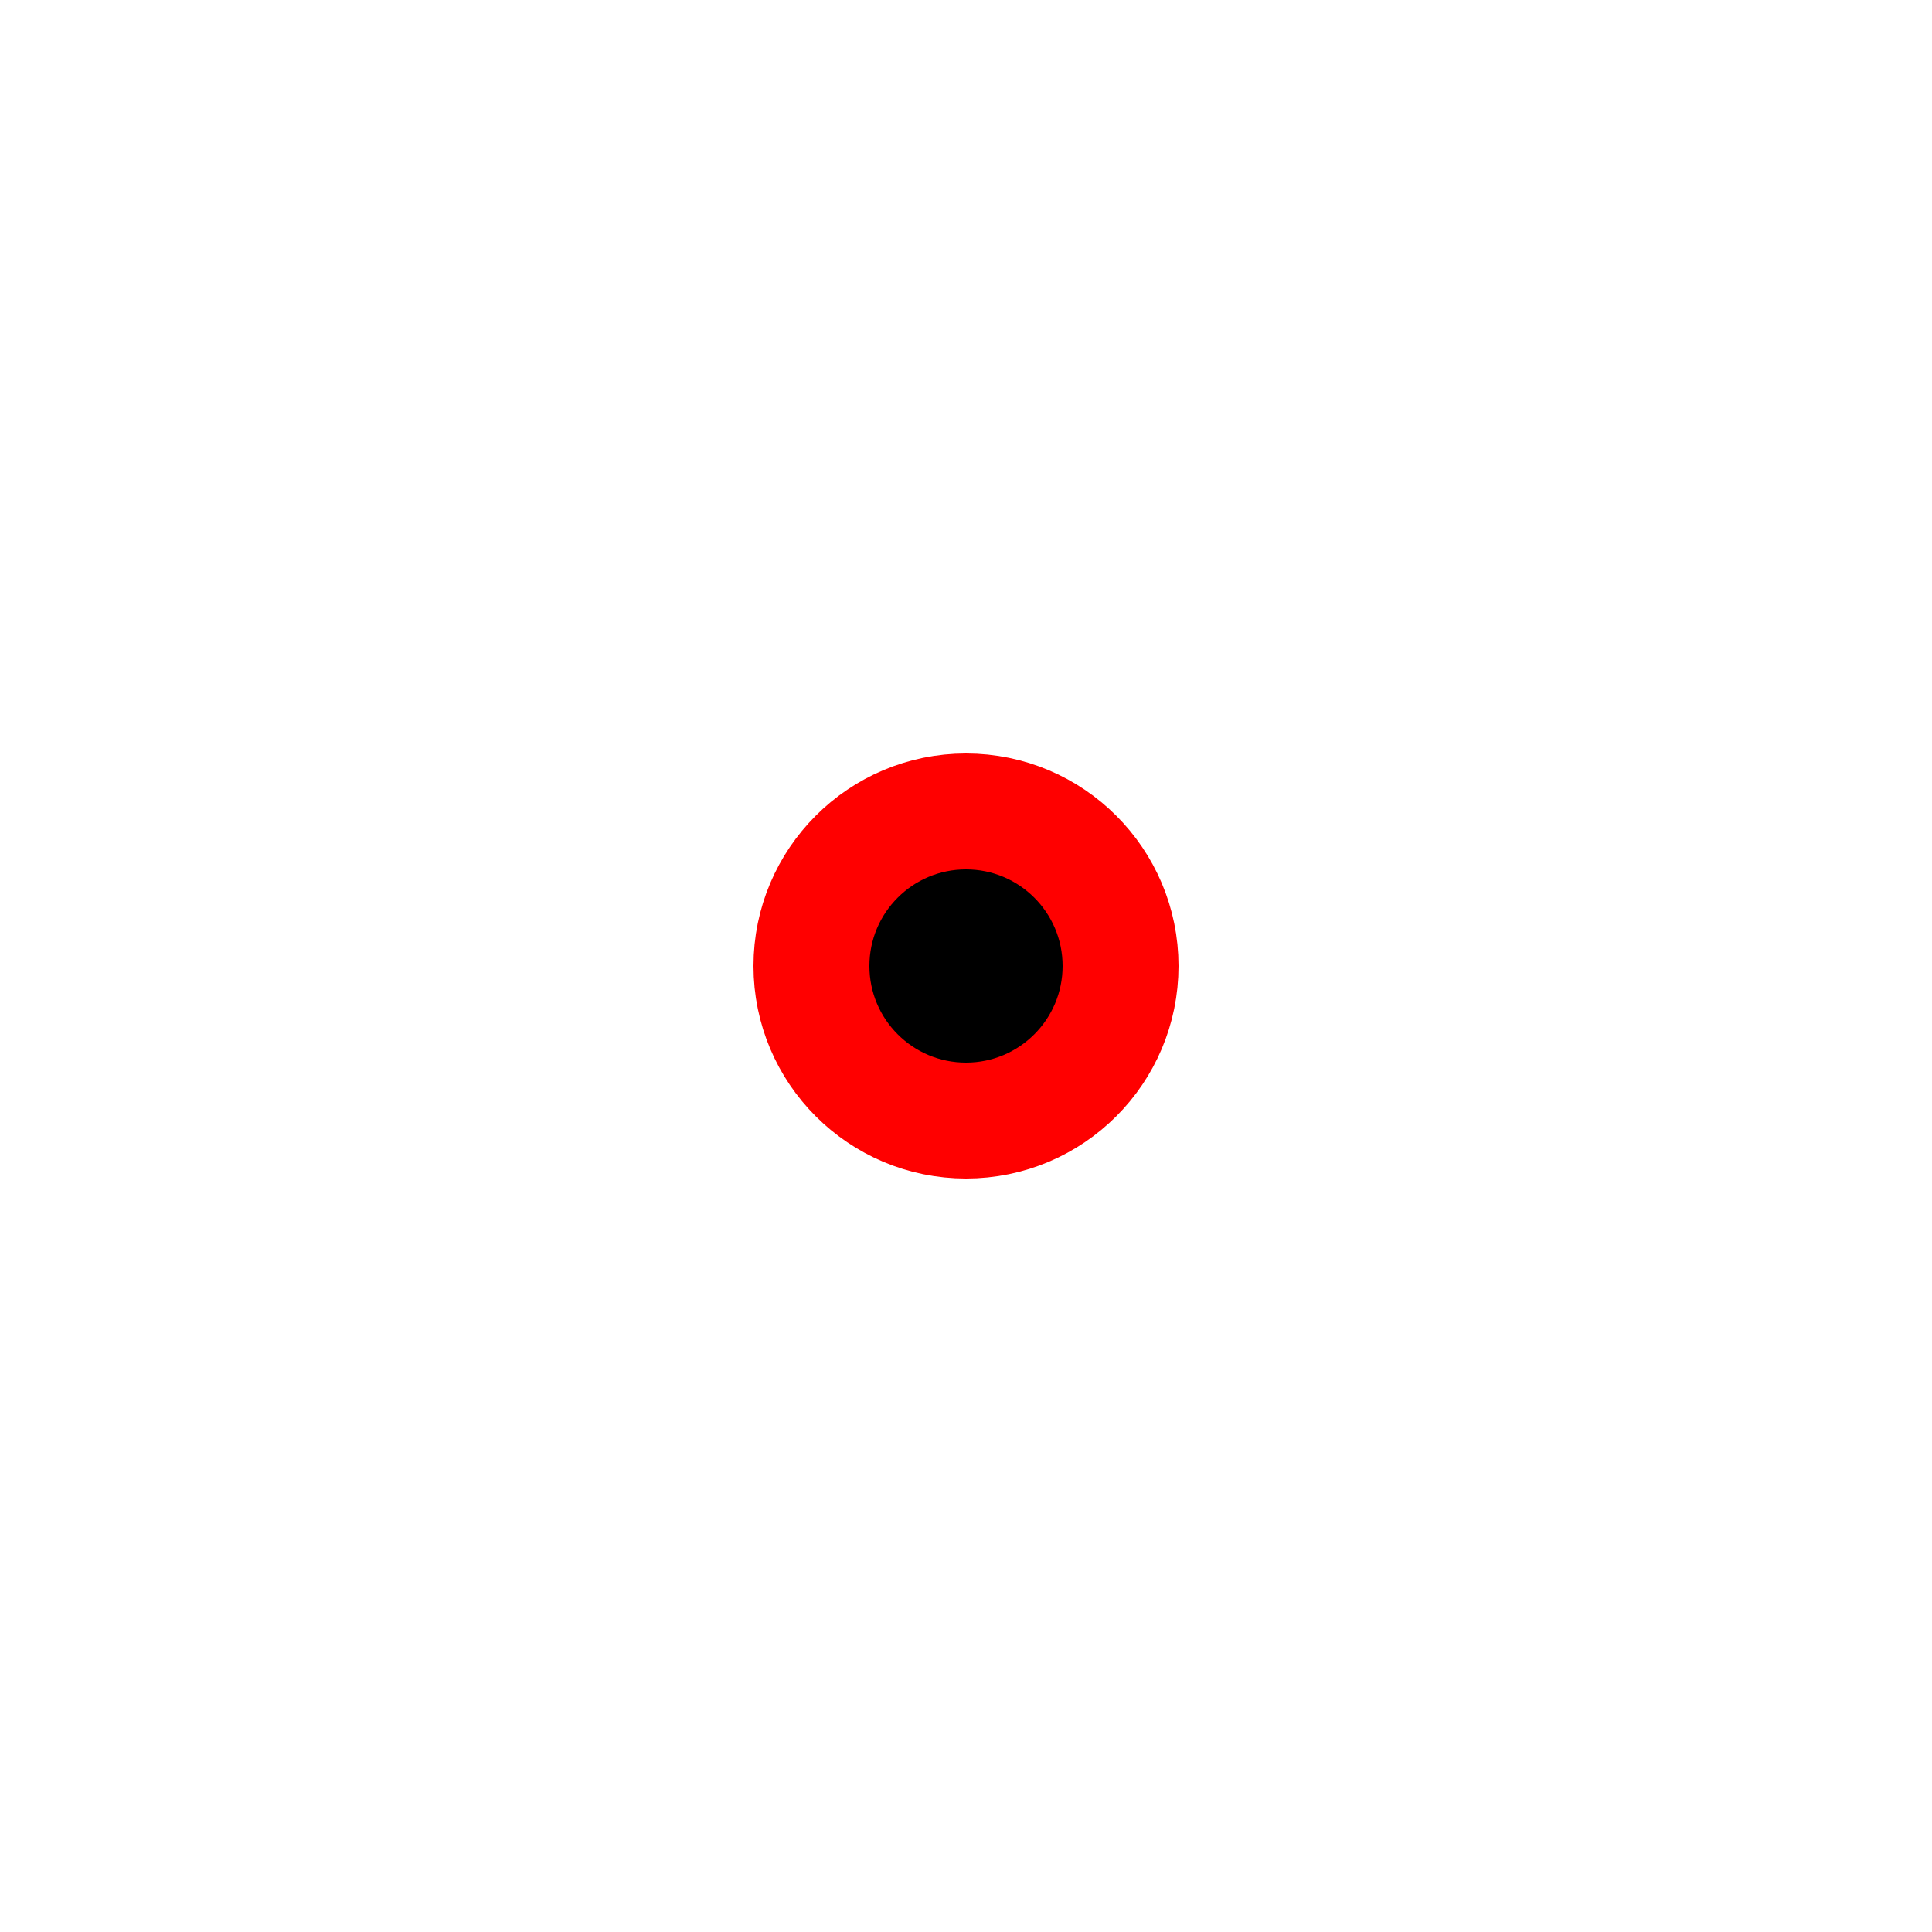
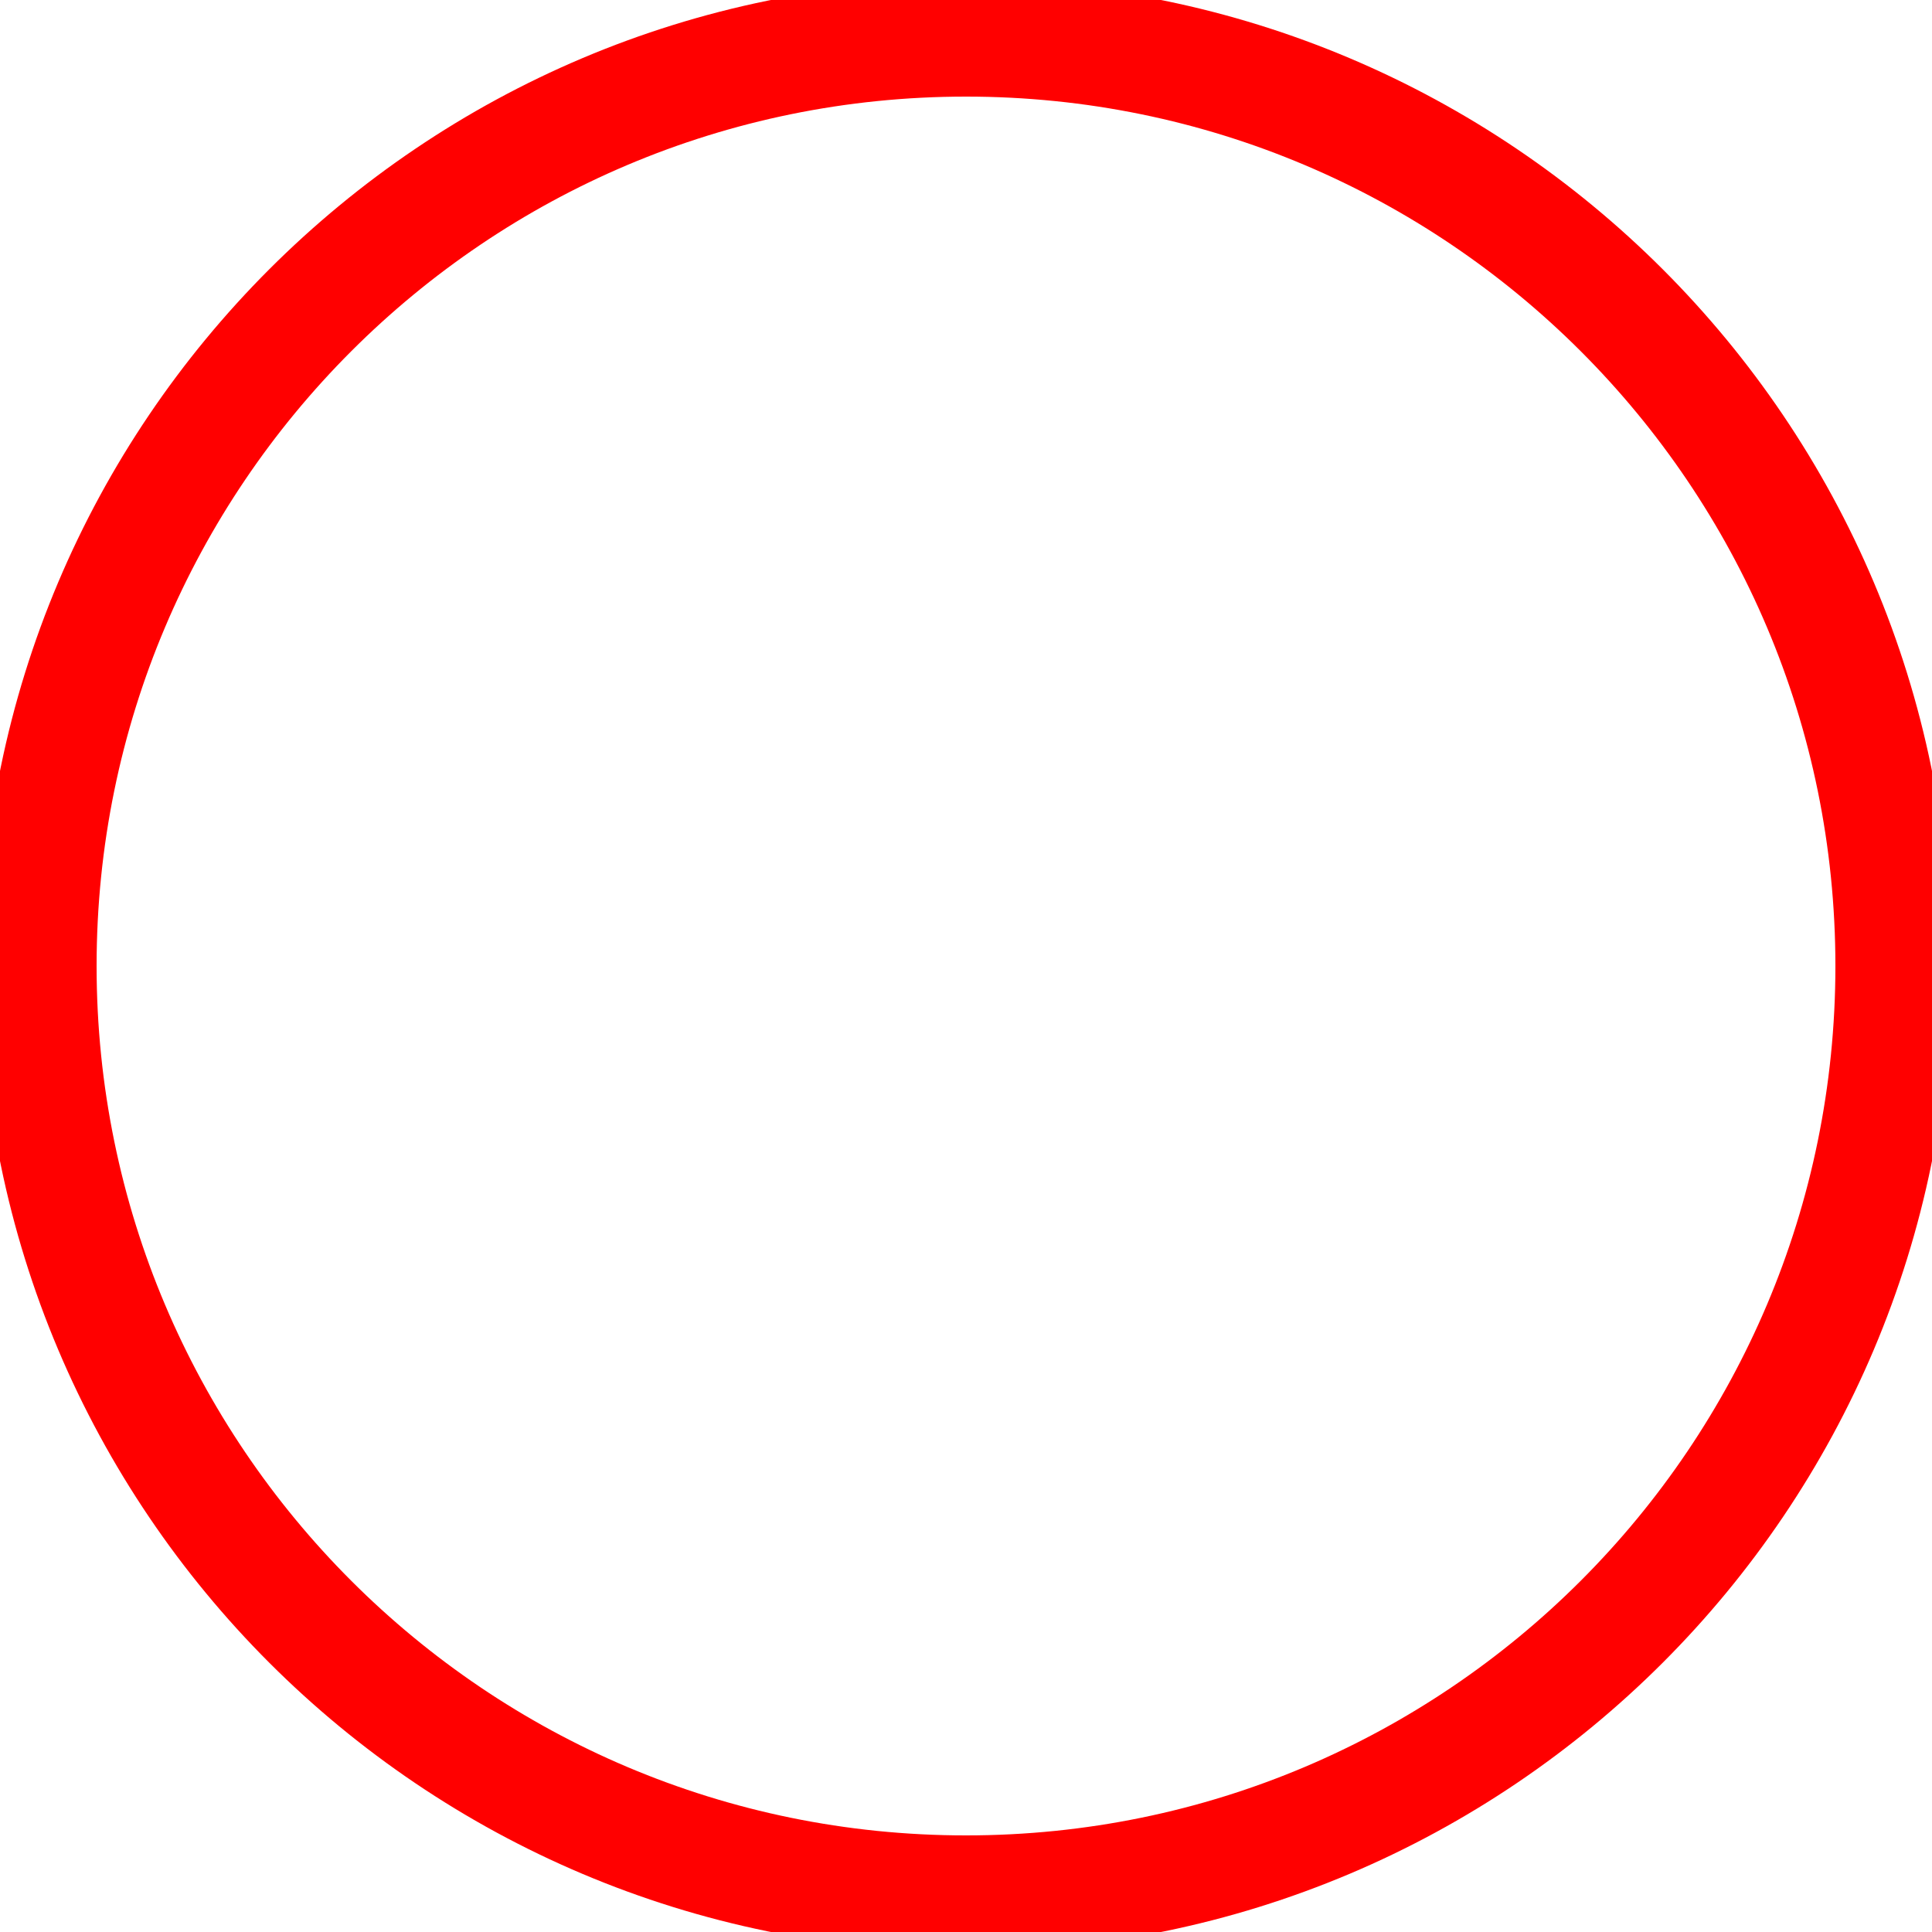
<svg xmlns="http://www.w3.org/2000/svg" width="50px" height="50px" viewBox="0 0 50 50">
  <defs>
-     <clipPath id="shape">
-       <circle cx="25" cy="25" r="25" />
-     </clipPath>
-   </defs>
+ 
+     </defs>
  <g id="Page-1" stroke-width="1">
    <g id="play">
-       <circle cx="25" cy="25" r="4" stroke-width="3px" stroke="red" />
+       <circle cx="25" cy="25" r="24" stroke-width="3px" stroke="red" fill="none" />
    </g>
  </g>
</svg>
